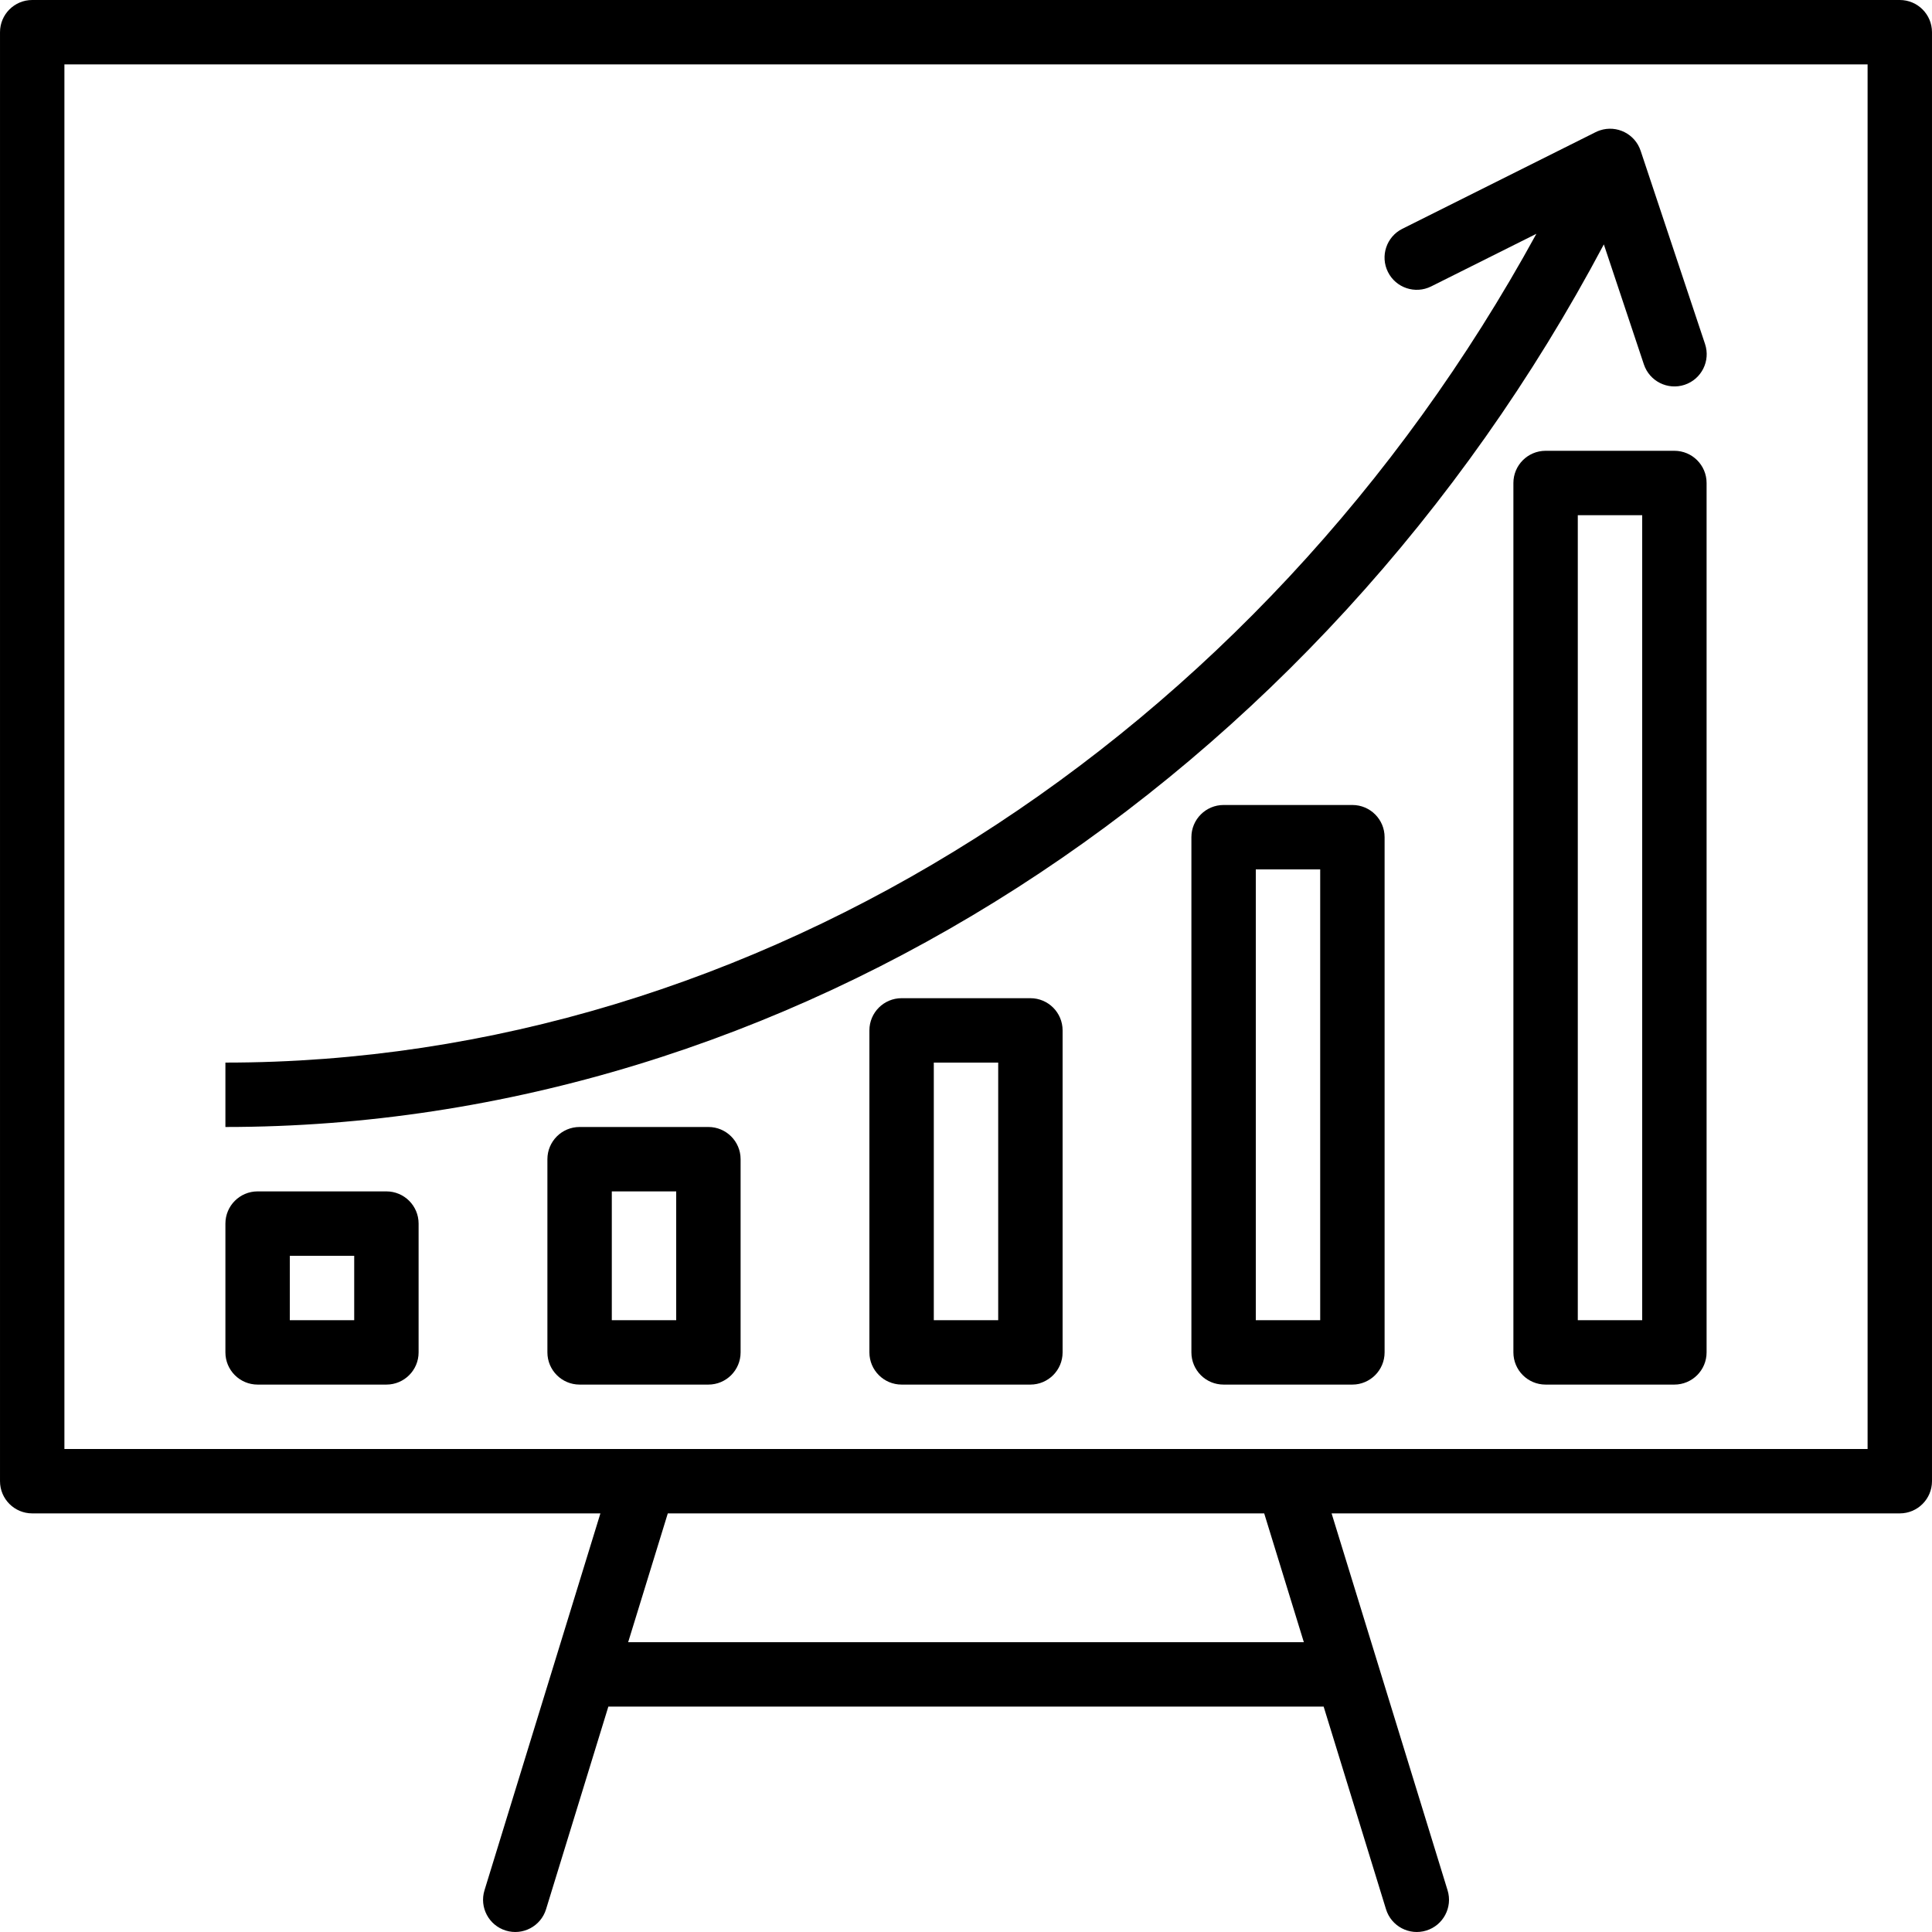
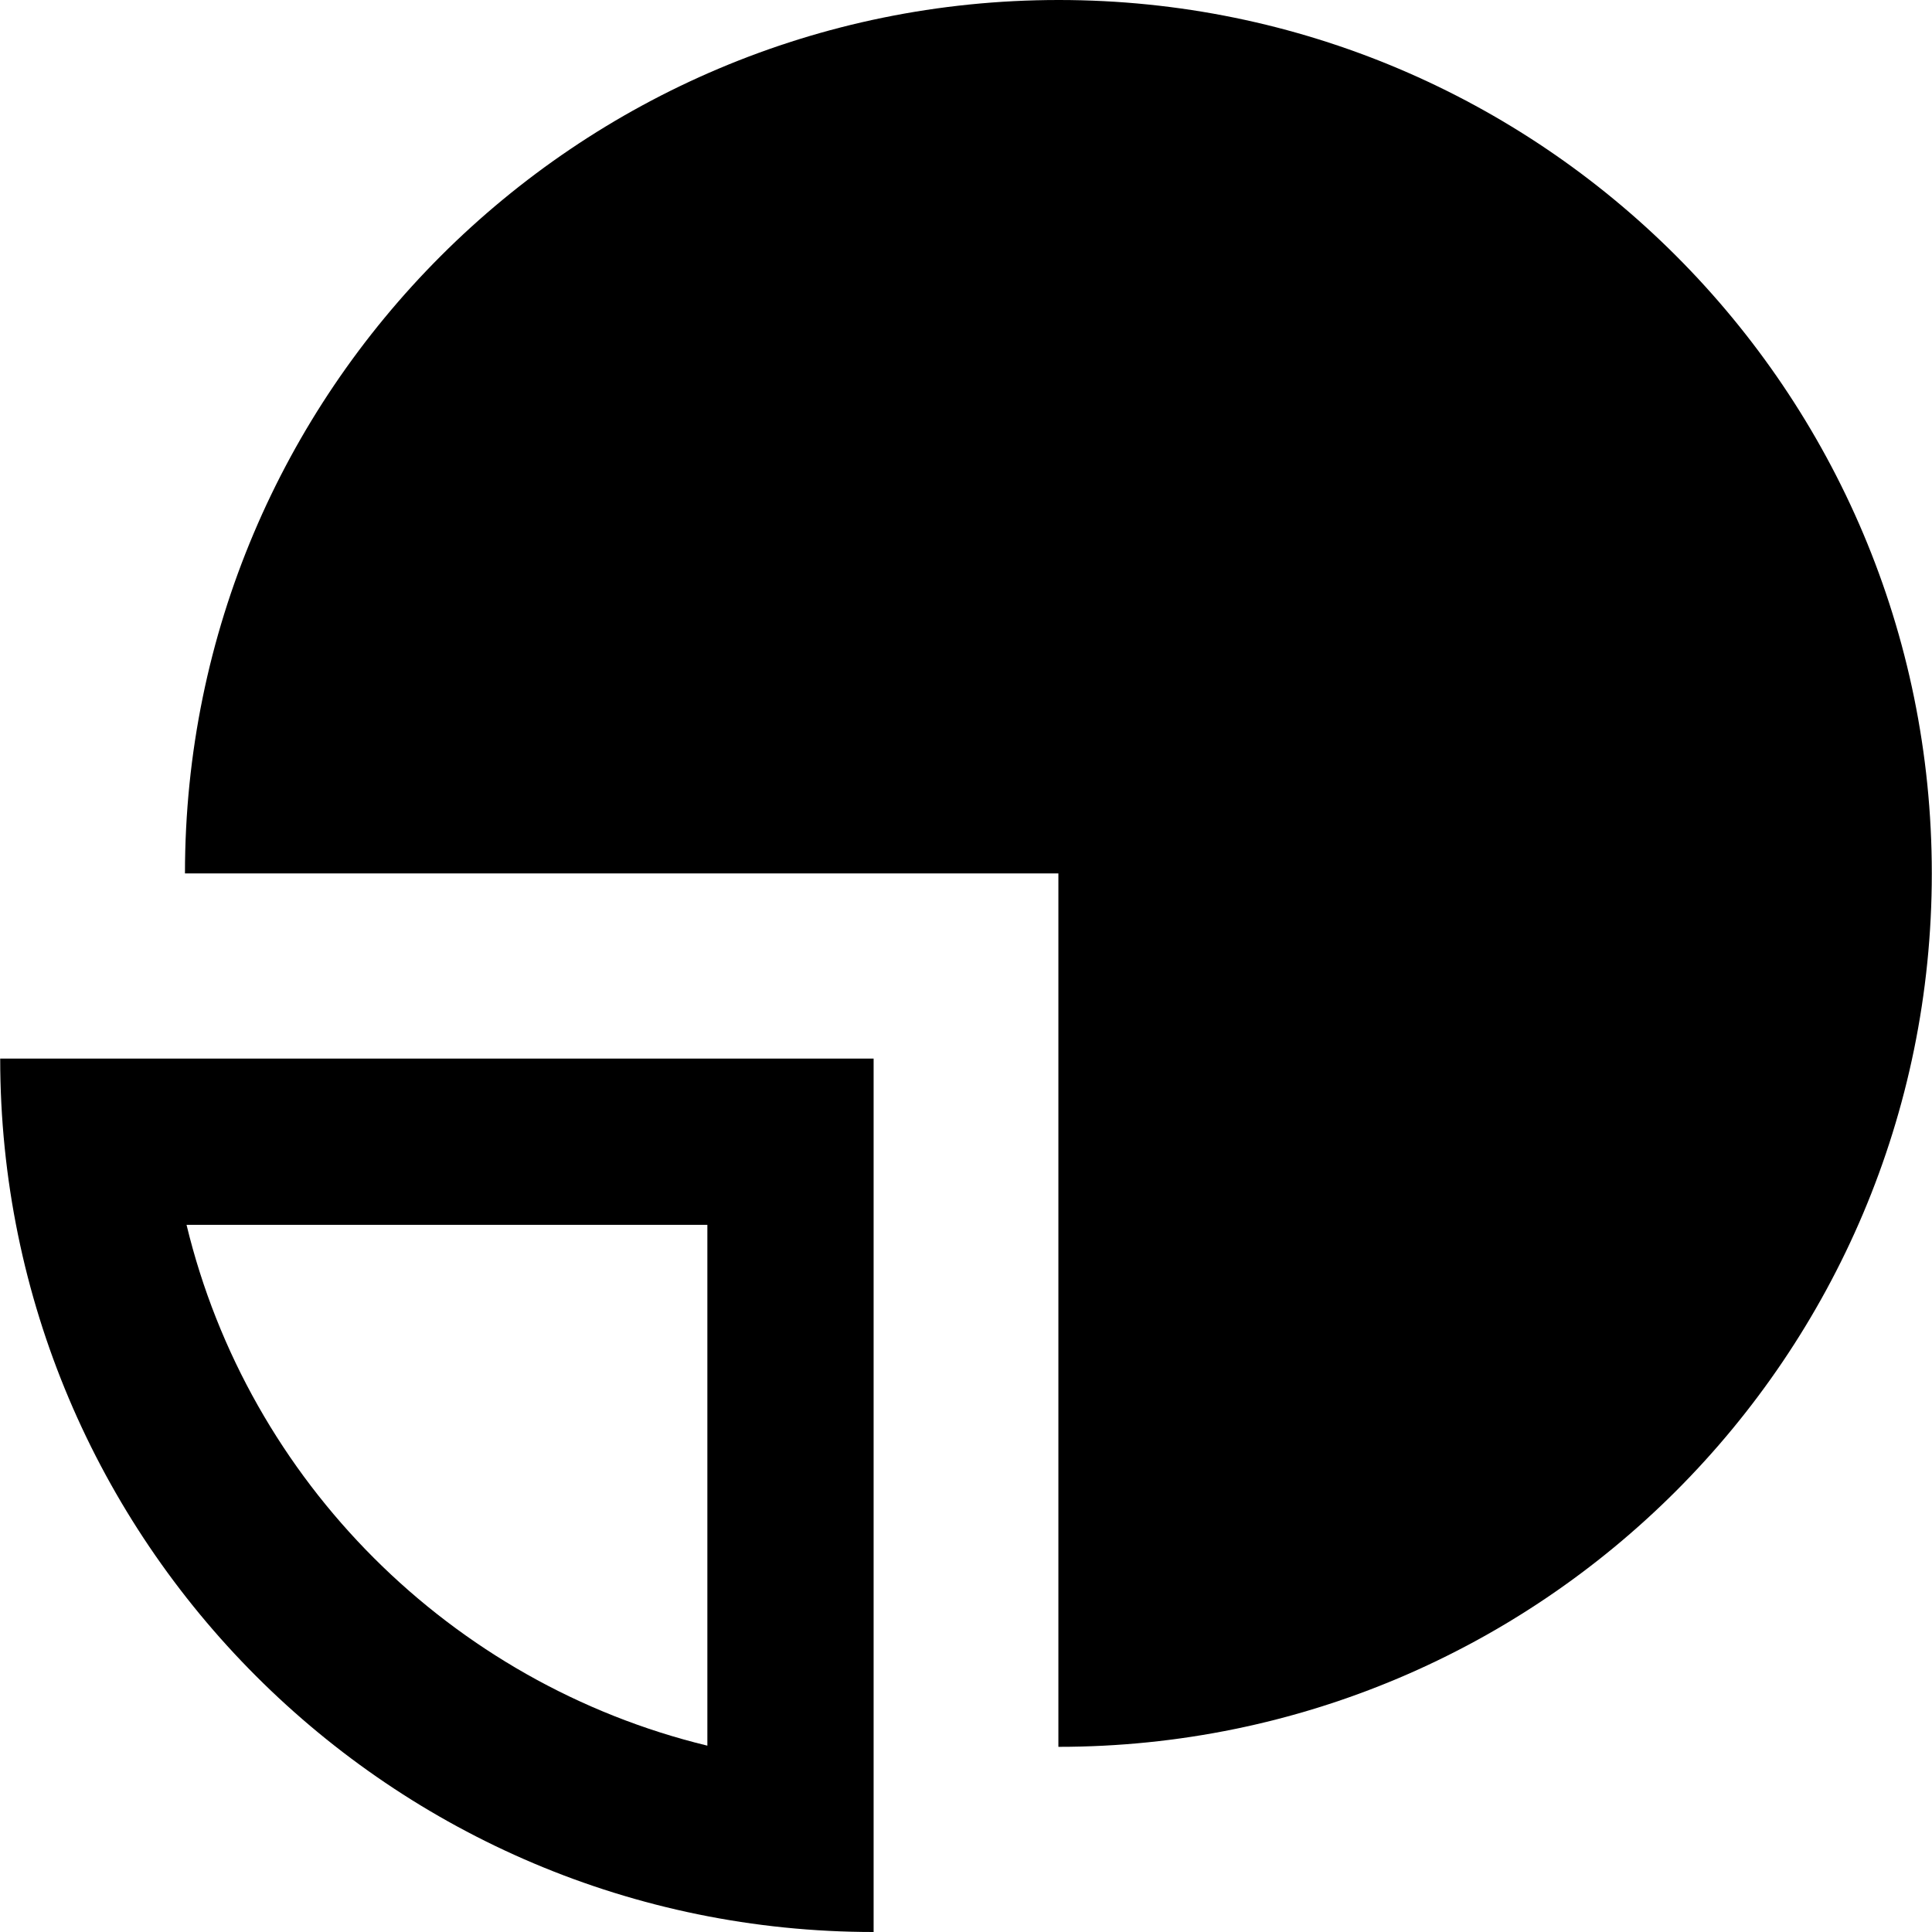
- <svg xmlns="http://www.w3.org/2000/svg" version="1.1" id="Capa_1" x="0px" y="0px" viewBox="0 0 480.004 480.004" style="enable-background:new 0 0 480.004 480.004;" xml:space="preserve">
+ <svg xmlns="http://www.w3.org/2000/svg" version="1.1" id="Capa_1" x="0px" y="0px" viewBox="0 0 490.4 490.4" style="enable-background:new 0 0 490.4 490.4;" xml:space="preserve">
  <g>
    <g>
-       <path d="M423.618,85.472l-16-48c-1.386-4.195-5.911-6.472-10.106-5.086c-0.375,0.124-0.741,0.276-1.094,0.454l-48,24    c-3.954,1.975-5.559,6.782-3.584,10.736s6.782,5.559,10.736,3.584l26.144-13.072C312.914,183.912,187.442,264,56.002,264v16    c139.024,0,271.504-85.472,342.472-219.28l9.944,29.808c1.396,4.197,5.931,6.468,10.128,5.072S425.014,89.669,423.618,85.472z" />
-     </g>
-   </g>
-   <g>
-     <g>
-       <path d="M472.002,0h-464c-4.418,0-8,3.582-8,8v360c0,4.418,3.582,8,8,8H149.17l-28.8,93.648c-1.299,4.224,1.072,8.701,5.296,10    c4.224,1.299,8.701-1.072,10-5.296L151.146,424h177.712l15.496,50.352c1.299,4.224,5.776,6.595,10,5.296    c4.224-1.299,6.595-5.776,5.296-10L330.834,376h141.168c4.418,0,8-3.582,8-8V8C480.002,3.582,476.42,0,472.002,0z M156.066,408    l9.848-32H314.09l9.848,32H156.066z M464.002,360h-448V16h448V360z" />
-     </g>
-   </g>
-   <g>
-     <g>
-       <path d="M96.002,296h-32c-4.418,0-8,3.582-8,8v32c0,4.418,3.582,8,8,8h32c4.418,0,8-3.582,8-8v-32    C104.002,299.582,100.42,296,96.002,296z M88.002,328h-16v-16h16V328z" />
-     </g>
-   </g>
-   <g>
-     <g>
-       <path d="M176.002,280h-32c-4.418,0-8,3.582-8,8v48c0,4.418,3.582,8,8,8h32c4.418,0,8-3.582,8-8v-48    C184.002,283.582,180.42,280,176.002,280z M168.002,328h-16v-32h16V328z" />
-     </g>
-   </g>
-   <g>
-     <g>
-       <path d="M256.002,248h-32c-4.418,0-8,3.582-8,8v80c0,4.418,3.582,8,8,8h32c4.418,0,8-3.582,8-8v-80    C264.002,251.582,260.42,248,256.002,248z M248.002,328h-16v-64h16V328z" />
-     </g>
-   </g>
-   <g>
-     <g>
-       <path d="M336.002,200h-32c-4.418,0-8,3.582-8,8v128c0,4.418,3.582,8,8,8h32c4.418,0,8-3.582,8-8V208    C344.002,203.582,340.42,200,336.002,200z M328.002,328h-16V216h16V328z" />
-     </g>
-   </g>
-   <g>
-     <g>
-       <path d="M416.002,112h-32c-4.418,0-8,3.582-8,8v216c0,4.418,3.582,8,8,8h32c4.418,0,8-3.582,8-8V120    C424.002,115.582,420.42,112,416.002,112z M408.002,328h-16V128h16V328z" />
+       <path d="M221.75,490.4V268.7H0.05C0.05,391.1,99.35,490.4,221.75,490.4z M179.55,443.1c-65.1-15.8-116.5-67.1-132.2-132.2h132.2    V443.1z" />
+       <path d="M268.75,0c-122.5,0-221.8,99.3-221.8,221.7h221.7v221.7c122.5,0,221.7-99.3,221.7-221.7S391.15,0,268.75,0z" />
    </g>
  </g>
  <g>
</g>
  <g>
</g>
  <g>
</g>
  <g>
</g>
  <g>
</g>
  <g>
</g>
  <g>
</g>
  <g>
</g>
  <g>
</g>
  <g>
</g>
  <g>
</g>
  <g>
</g>
  <g>
</g>
  <g>
</g>
  <g>
</g>
</svg>
